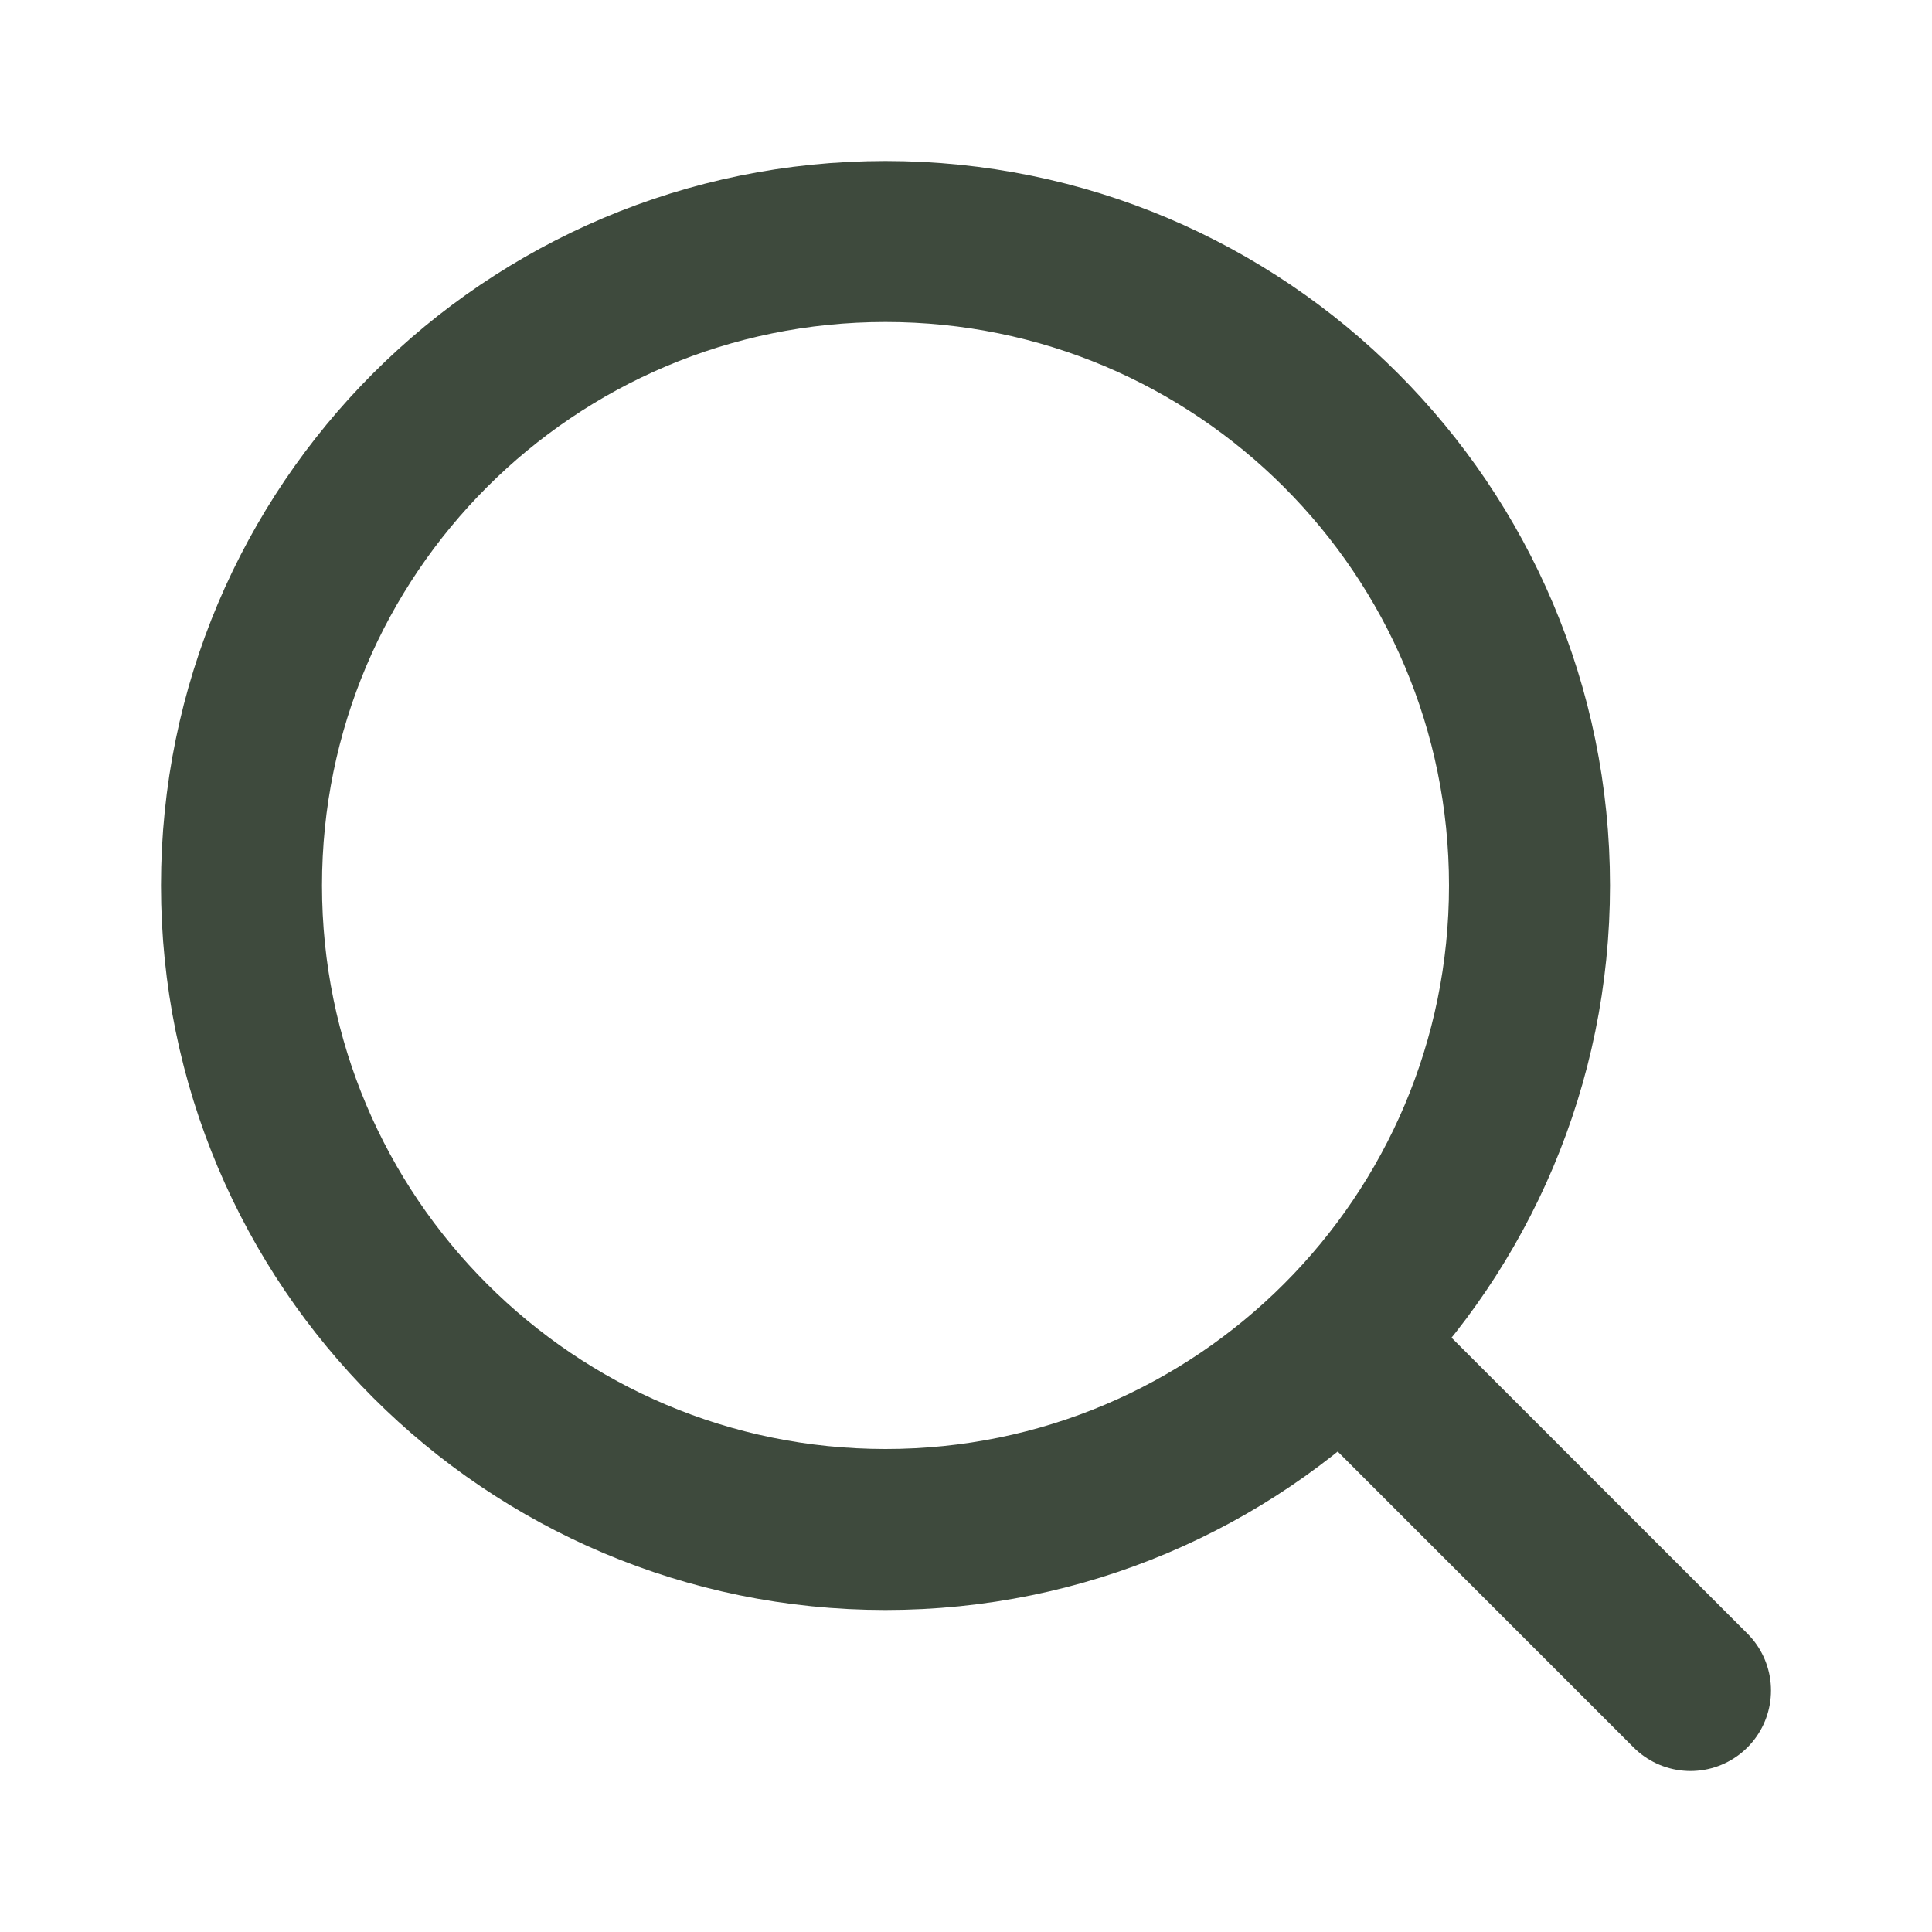
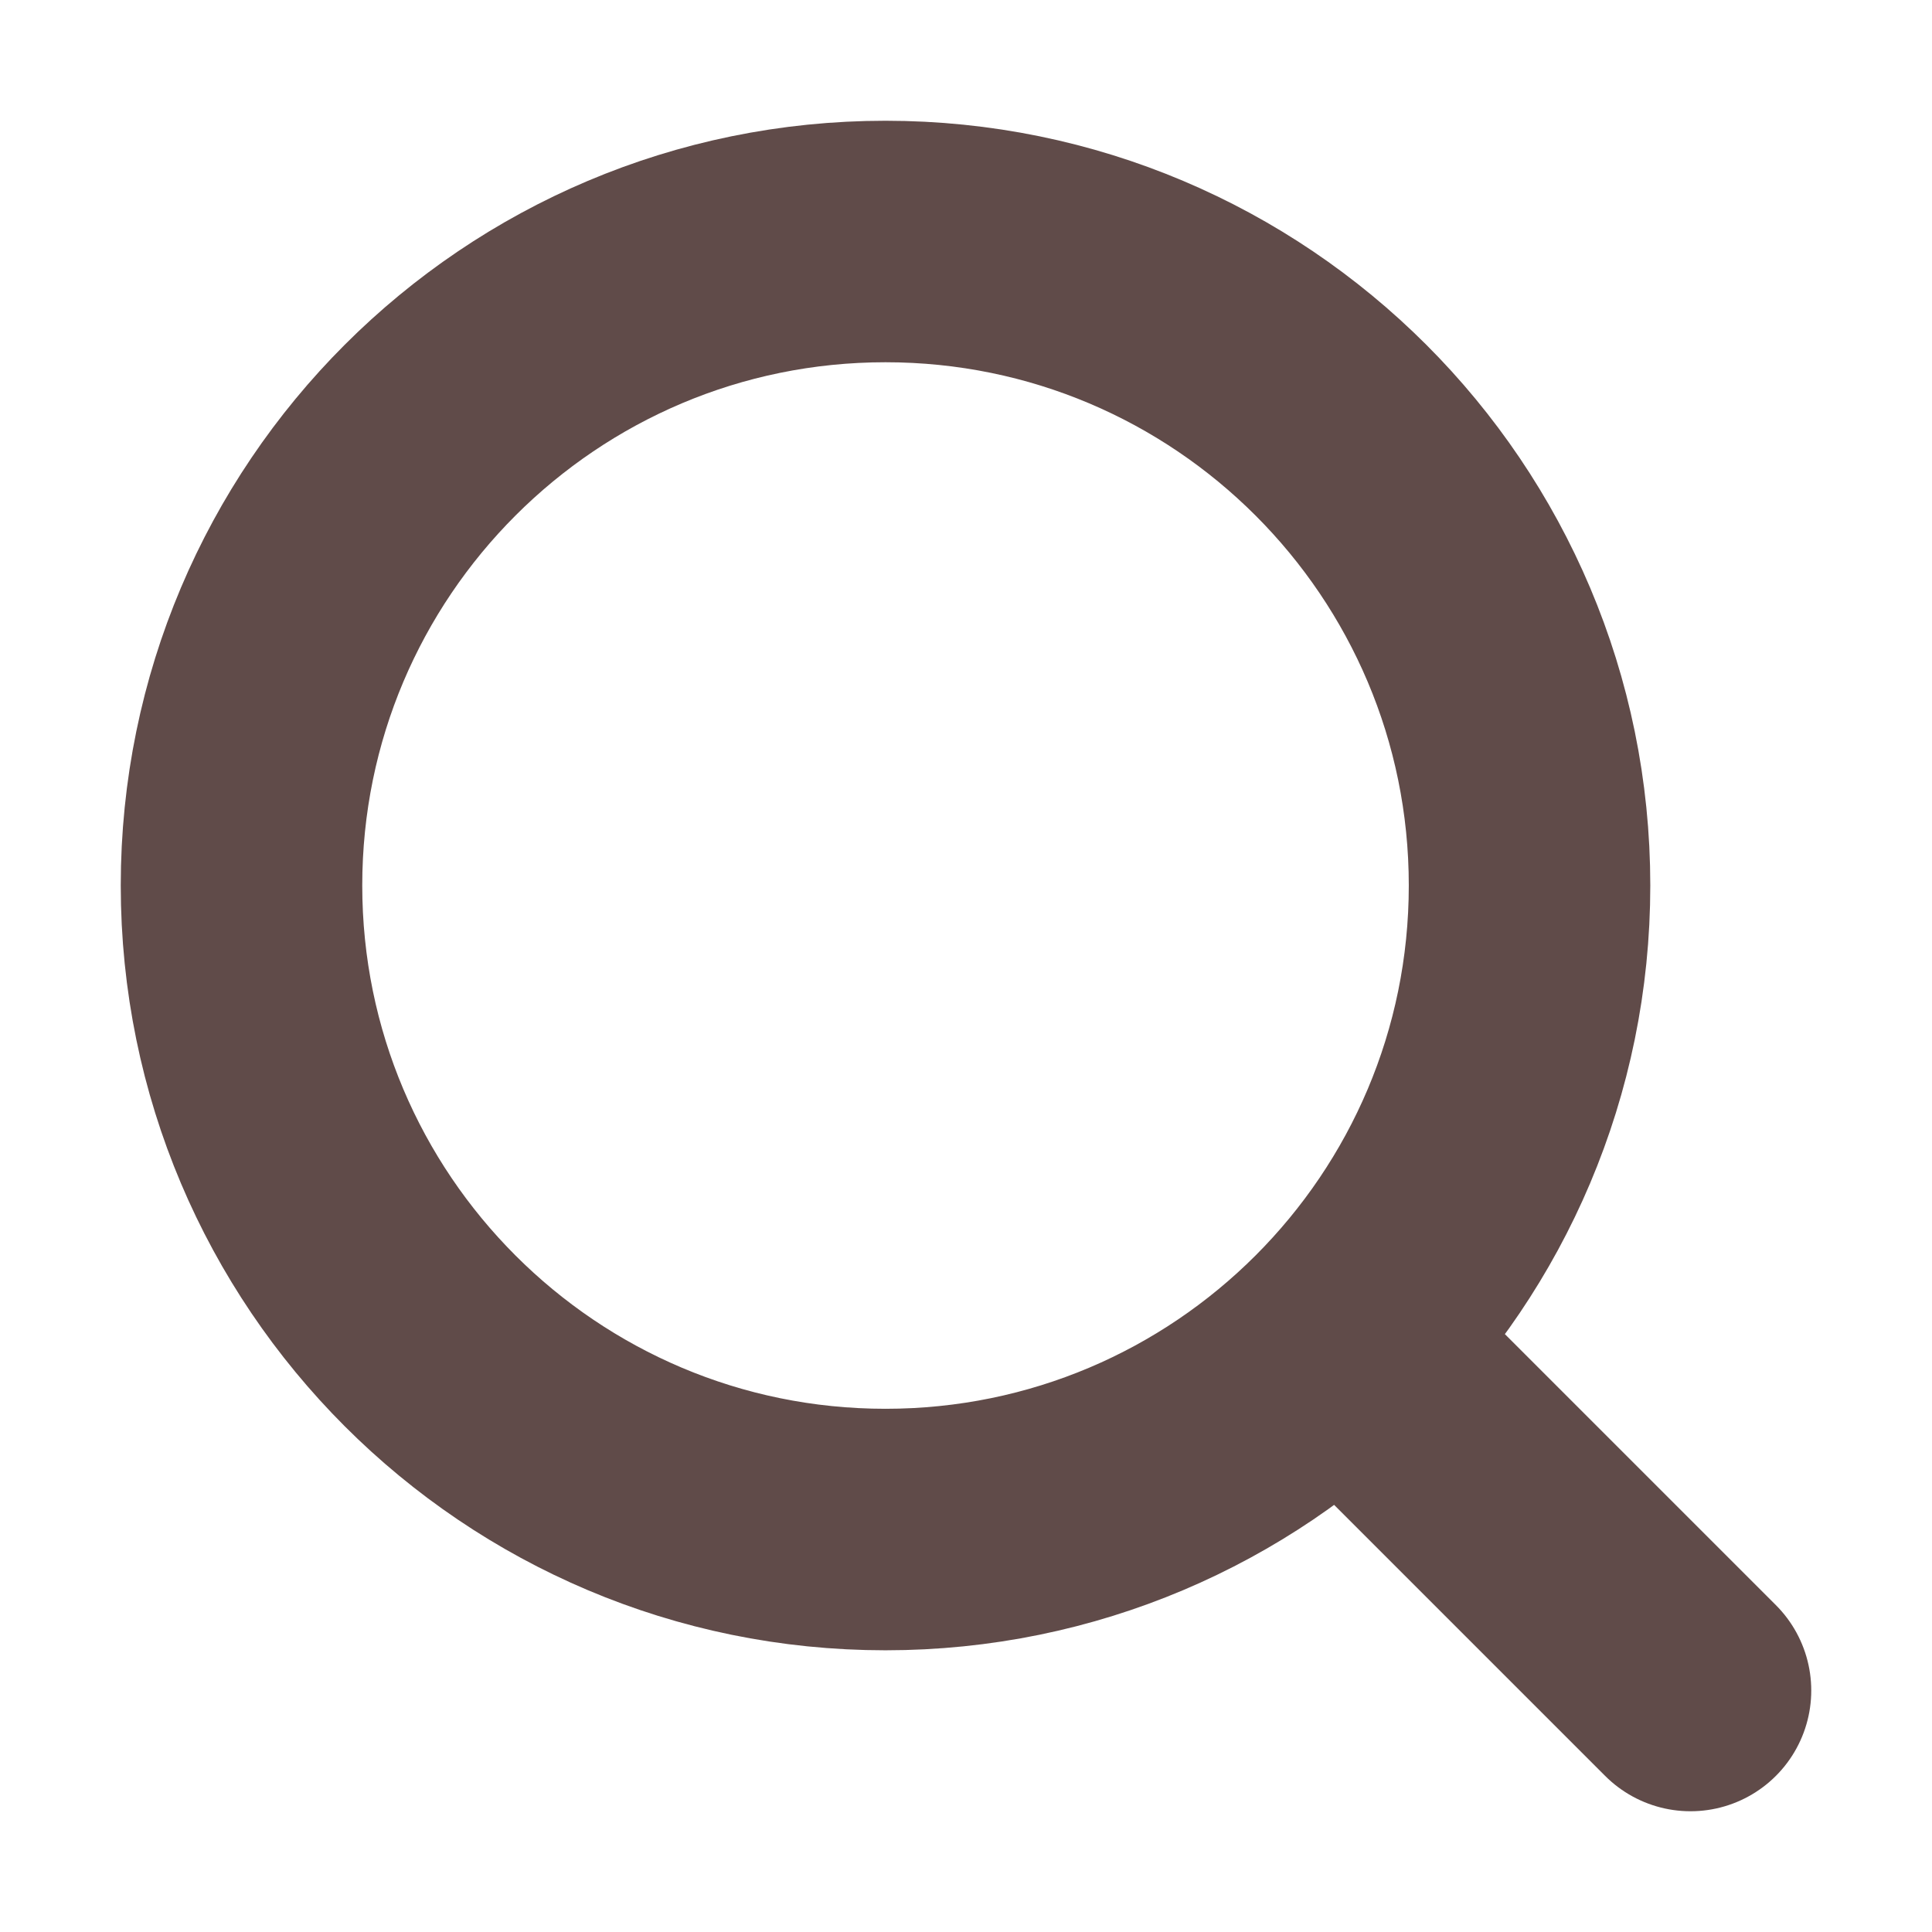
- <svg xmlns="http://www.w3.org/2000/svg" width="24" height="24" viewBox="0 0 24 24" fill="none">
-   <path d="M21 21L16.66 16.66" stroke="#3E4A3D" stroke-width="2" stroke-linecap="round" stroke-linejoin="round" />
-   <path d="M11 19C15.418 19 19 15.418 19 11C19 6.582 15.418 3 11 3C6.582 3 3 6.582 3 11C3 15.418 6.582 19 11 19Z" stroke="#3E4A3D" stroke-width="2" stroke-linecap="round" stroke-linejoin="round" />
+ <svg xmlns="http://www.w3.org/2000/svg" width="16" height="16" viewBox="0 0 16 16" fill="none">
+   <path d="M14 14L11.107 11.107M12.667 7.333C12.667 10.279 10.279 12.667 7.333 12.667C4.388 12.667 2 10.279 2 7.333C2 4.388 4.388 2 7.333 2C10.279 2 12.667 4.388 12.667 7.333Z" stroke="#604B49" stroke-width="2" stroke-linecap="round" />
</svg>
